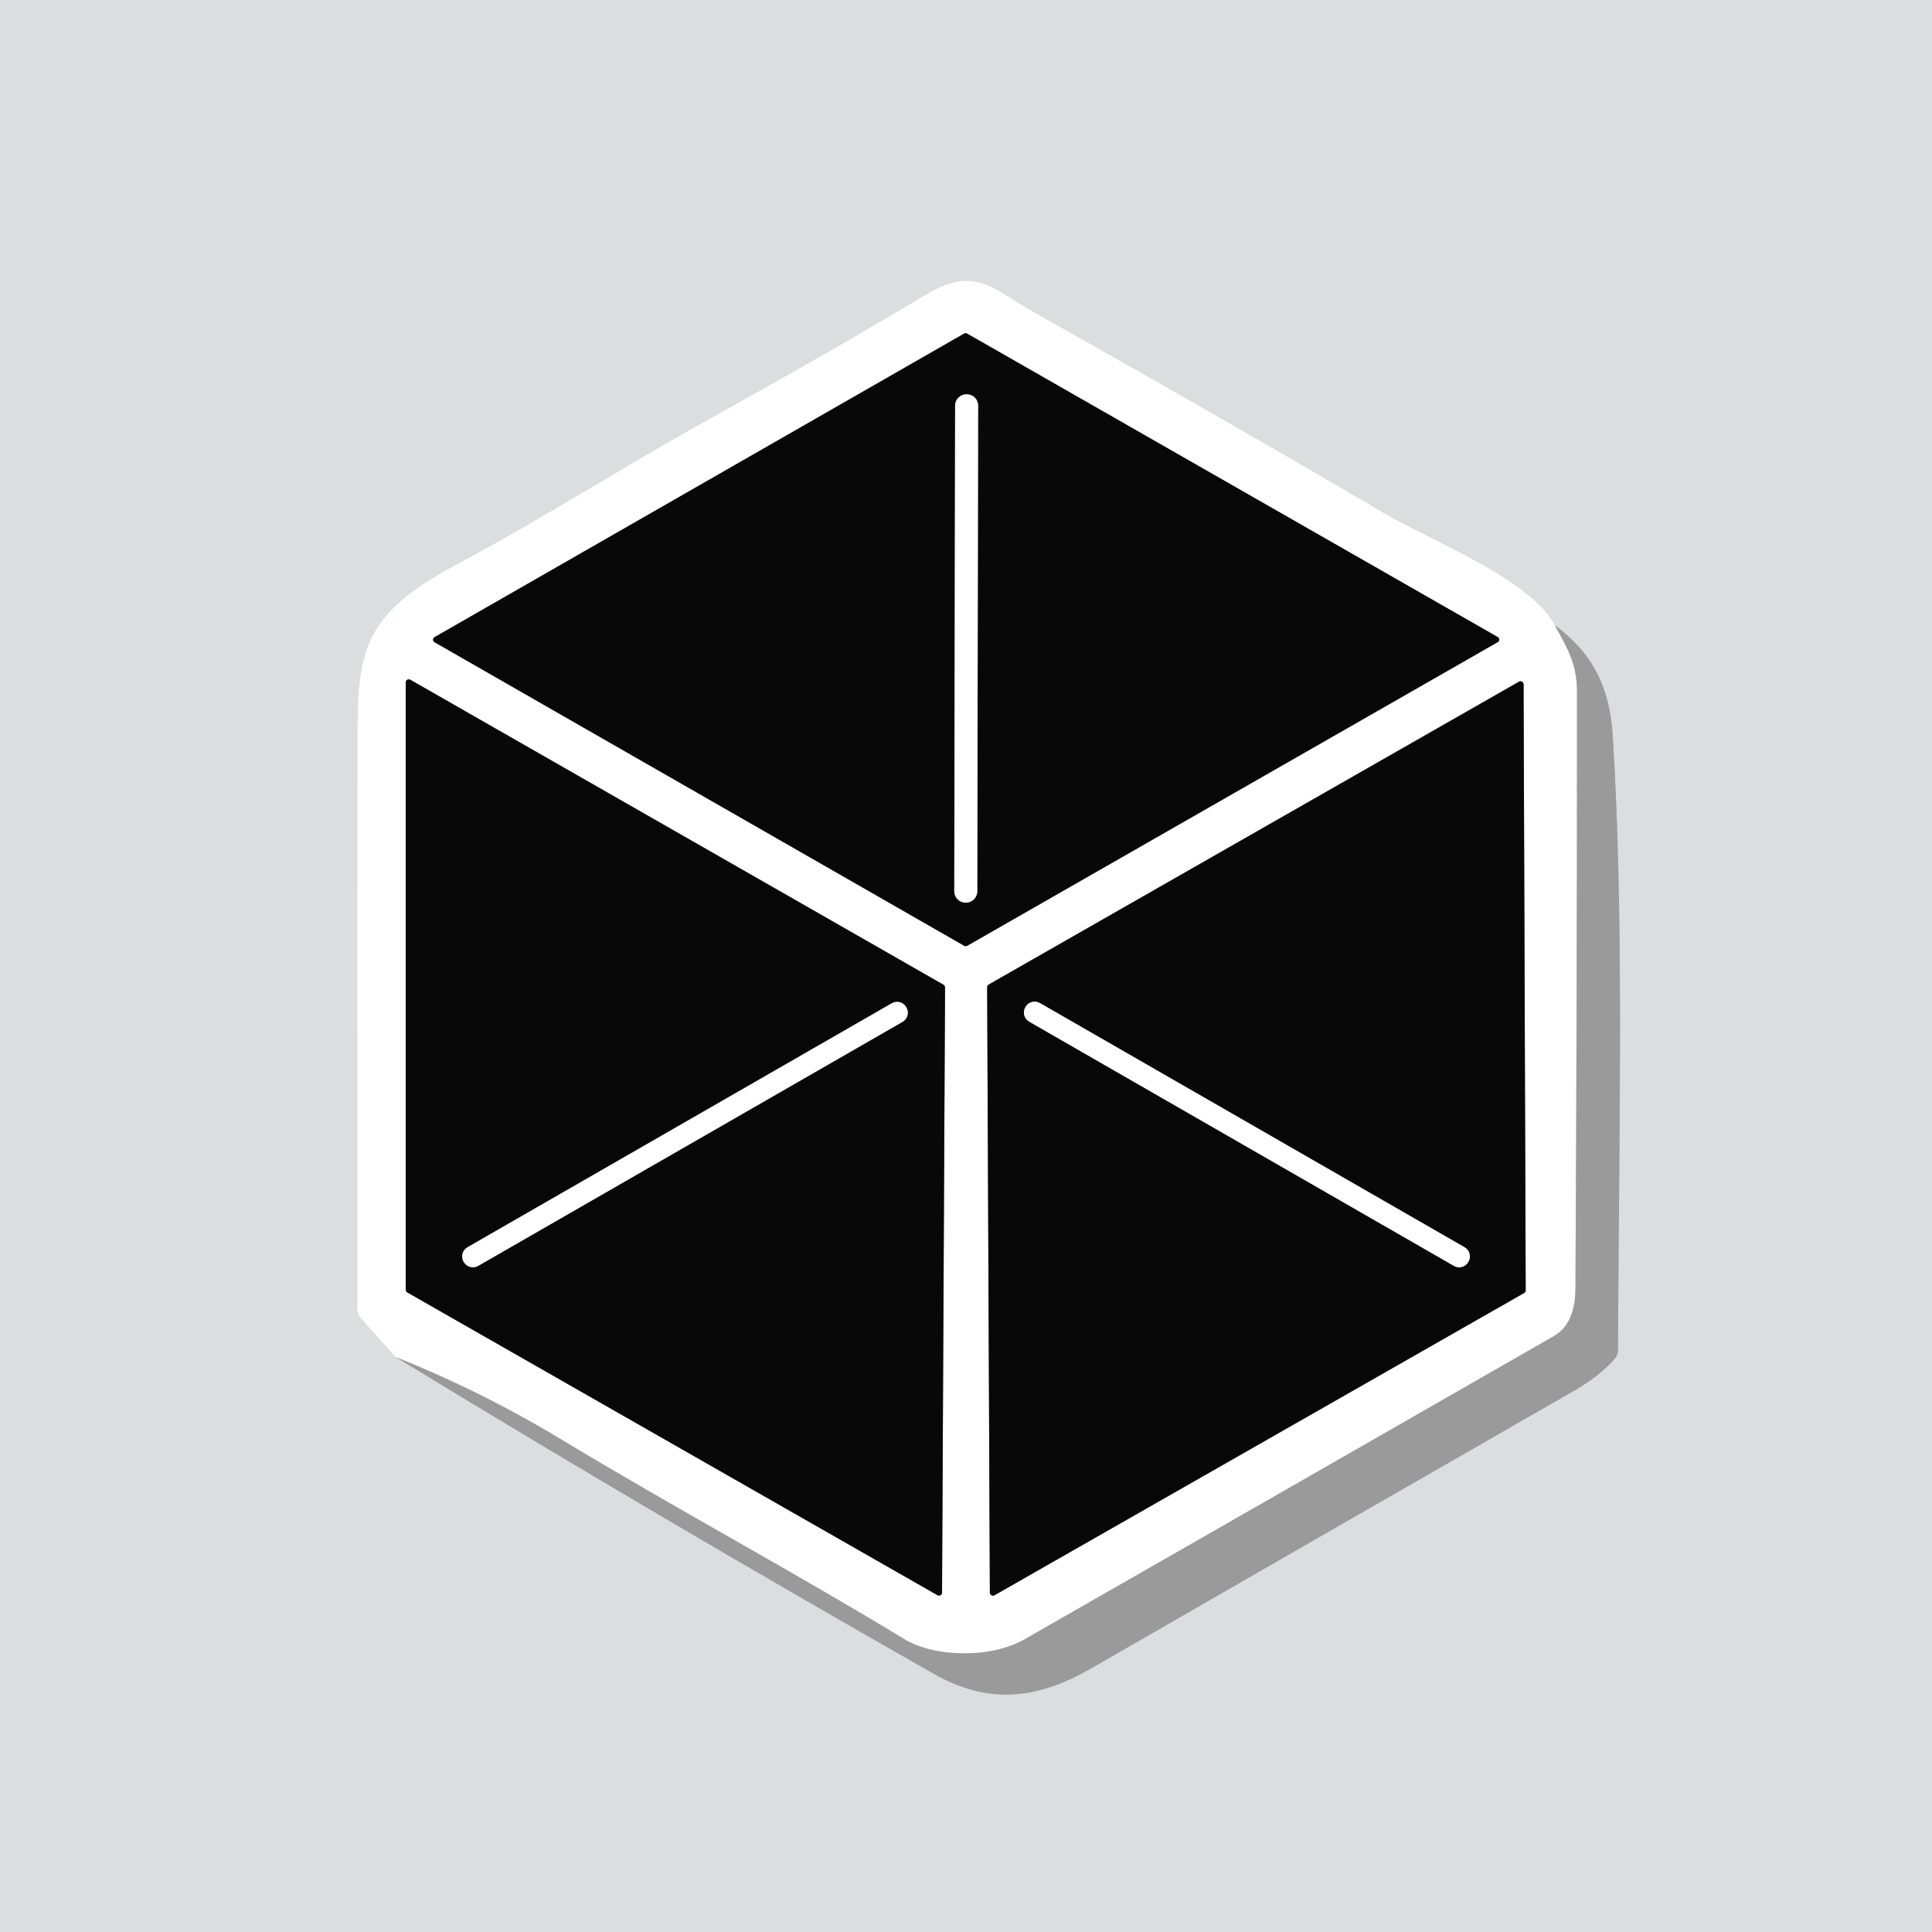
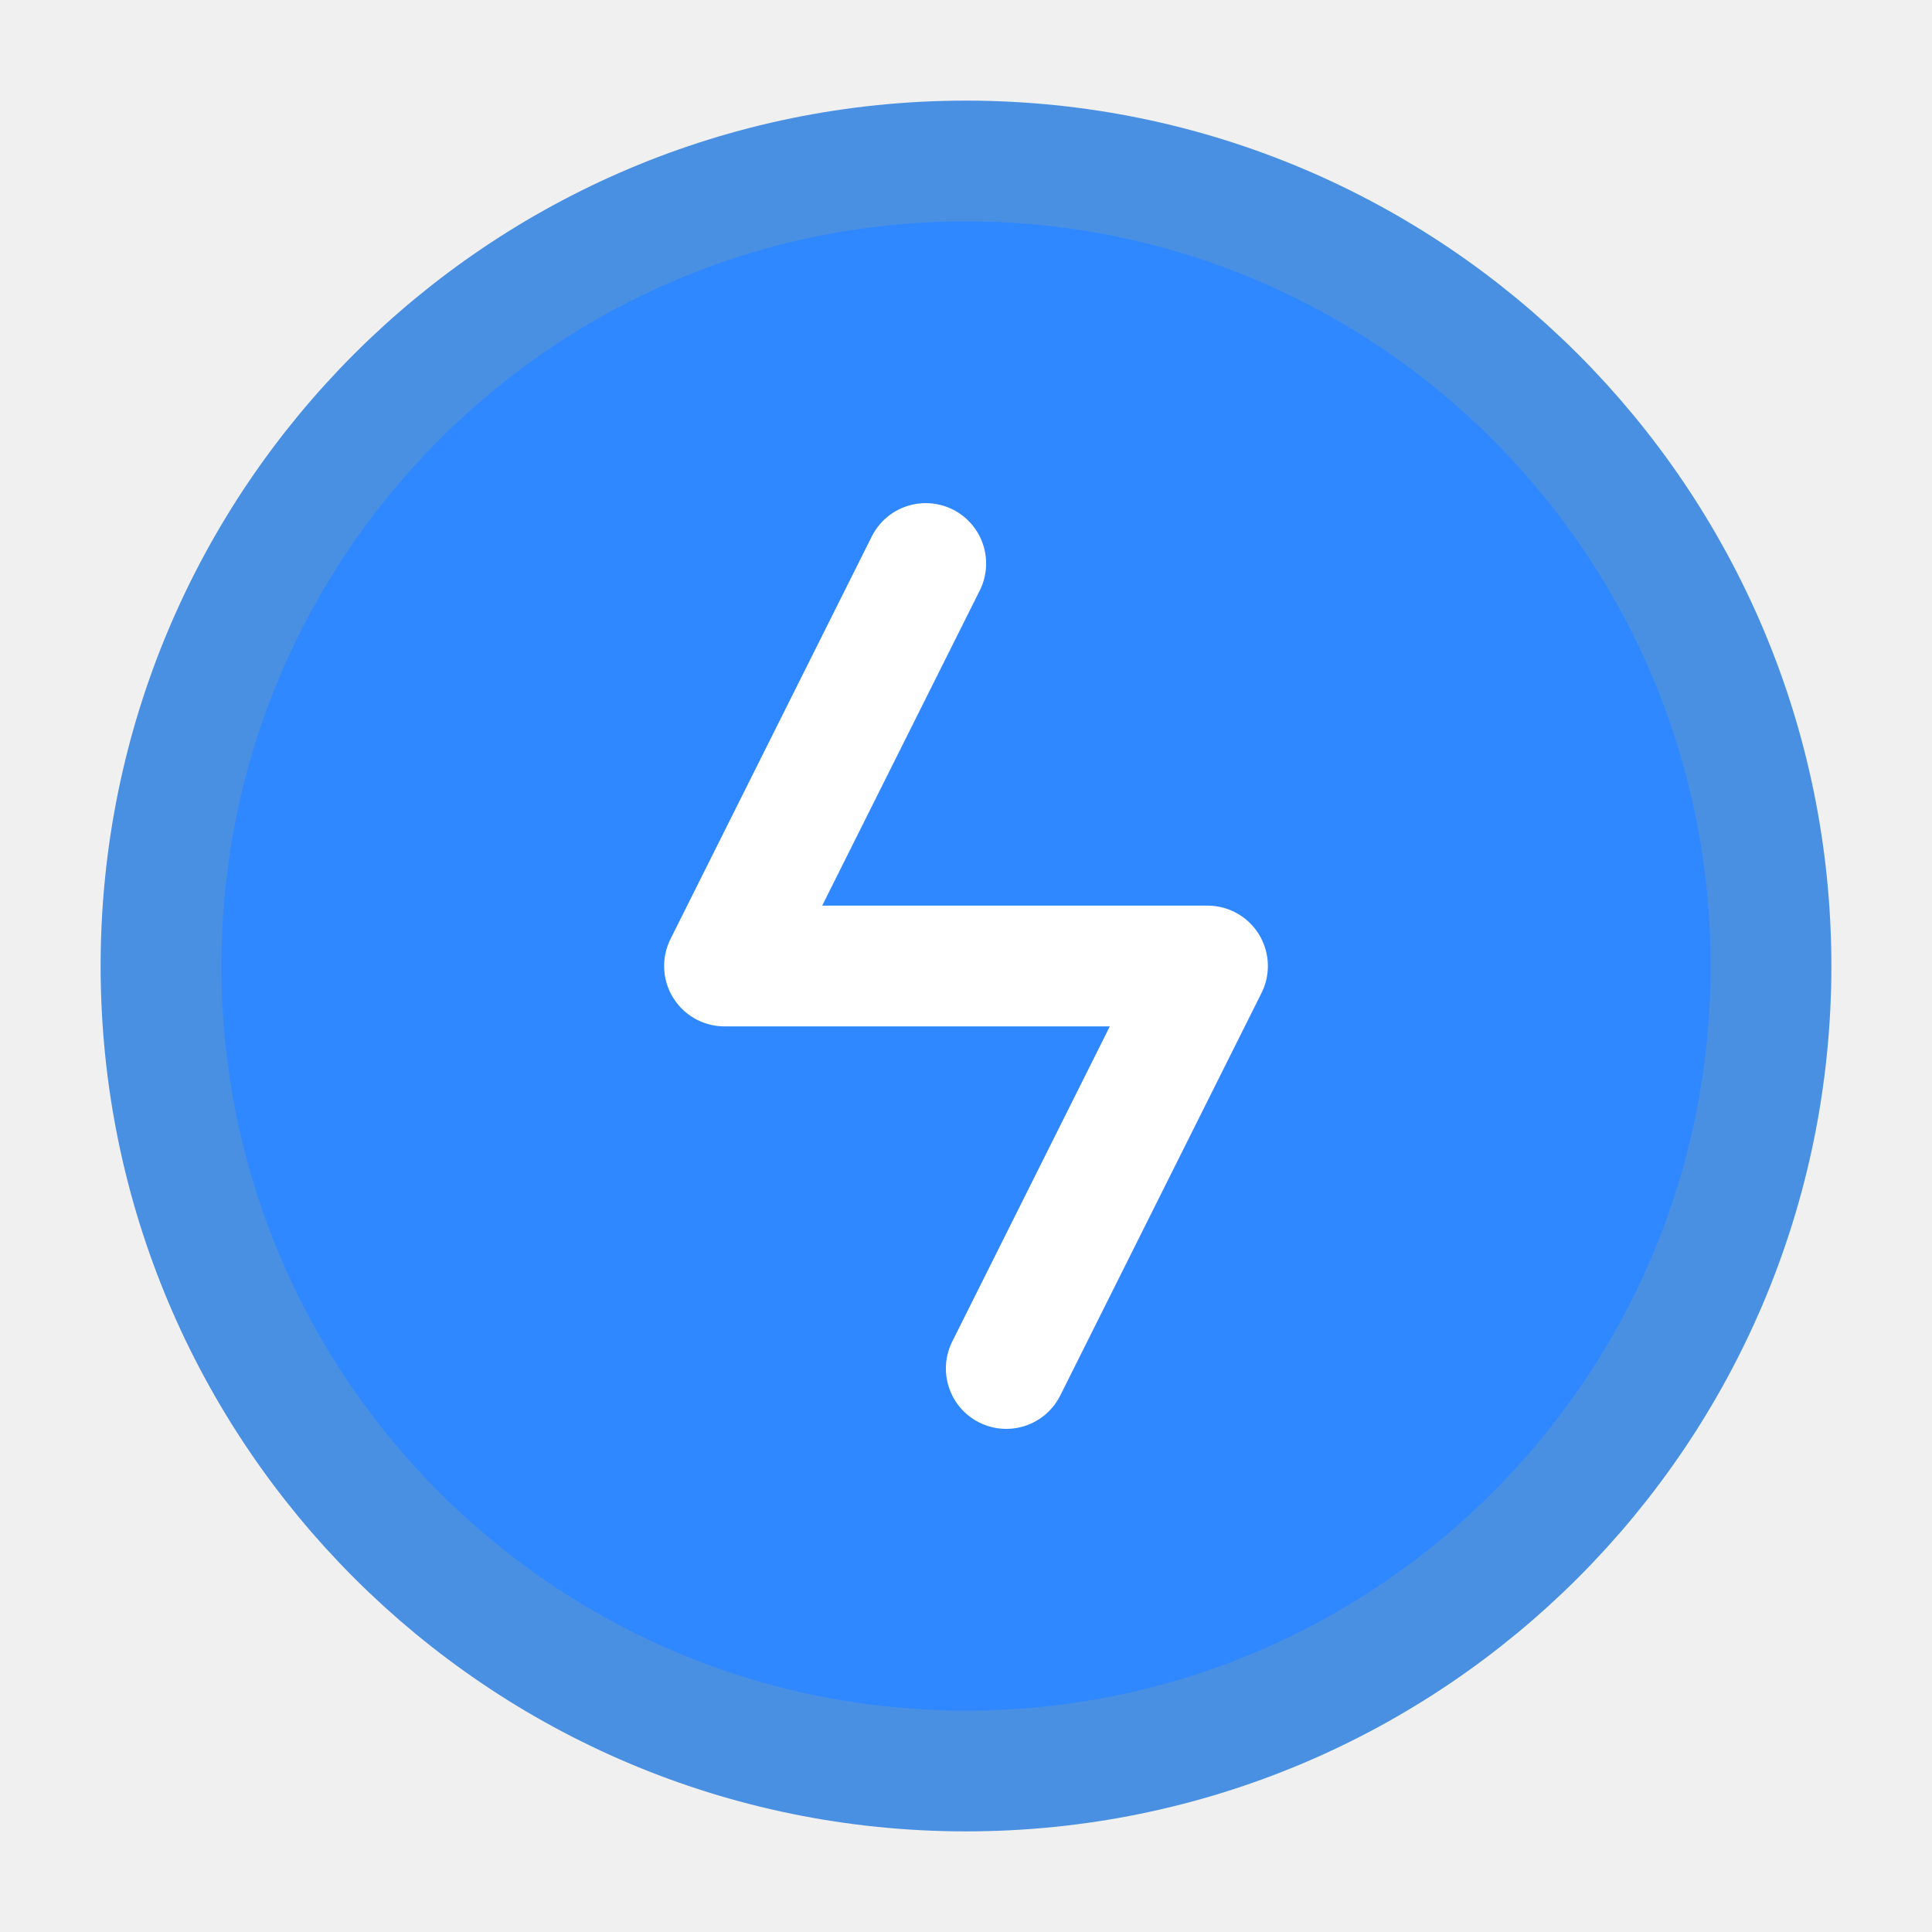
- <svg xmlns="http://www.w3.org/2000/svg" version="1.1" viewBox="0.00 0.00 200.00 200.00">
-   <g stroke-width="2.00" fill="none" stroke-linecap="butt">
-     <path stroke="#babcbd" vector-effect="non-scaling-stroke" d="   M 40.95 140.48   Q 68.55 157.30 96.63 173.25   C 102.24 176.44 107.25 175.99 112.94 172.72   Q 137.94 158.32 162.95 143.97   Q 165.51 142.50 167.13 140.70   A 1.36 1.36 0.0 0 0 167.49 139.78   C 167.62 114.80 168.11 94.50 166.94 76.07   C 166.62 71.04 164.79 67.55 160.95 64.72" />
-     <path stroke="#edefef" vector-effect="non-scaling-stroke" d="   M 160.95 64.72   C 158.30 59.86 148.11 55.99 143.18 53.08   C 131.17 46.00 119.07 39.12 106.93 32.27   C 102.78 29.92 100.95 27.45 95.80 30.54   Q 86.26 36.27 72.74 43.77   C 65.00 48.06 55.94 53.83 47.28 58.44   C 36.47 64.19 37.03 68.23 37.02 79.49   Q 36.99 107.48 37.00 135.54   A 1.33 1.30 24.1 0 0 37.35 136.43   L 40.95 140.48" />
-     <path stroke="#cdcdcd" vector-effect="non-scaling-stroke" d="   M 160.95 64.72   C 162.26 67.10 163.25 68.73 163.25 71.58   Q 163.26 102.51 163.09 133.43   Q 163.07 137.05 160.83 138.33   Q 133.44 154.04 106.07 169.70   C 102.53 171.72 96.73 171.58 93.59 169.67   C 81.84 162.53 70.33 156.39 57.98 148.94   Q 49.77 143.99 40.95 140.48" />
-     <path stroke="#848484" vector-effect="non-scaling-stroke" d="   M 155.05 66.47   A 0.30 0.30 0.0 0 0 155.05 65.95   L 100.11 34.53   A 0.30 0.30 0.0 0 0 99.81 34.53   L 44.98 65.96   A 0.30 0.30 0.0 0 0 44.98 66.48   L 99.82 97.91   A 0.30 0.30 0.0 0 0 100.12 97.91   L 155.05 66.47" />
-     <path stroke="#848484" vector-effect="non-scaling-stroke" d="   M 97.83 102.22   A 0.32 0.32 0.0 0 0 97.67 101.94   L 42.48 70.37   A 0.32 0.32 0.0 0 0 42.00 70.65   L 42.00 133.51   A 0.32 0.32 0.0 0 0 42.16 133.79   L 97.04 165.13   A 0.32 0.32 0.0 0 0 97.52 164.85   L 97.83 102.22" />
-     <path stroke="#848484" vector-effect="non-scaling-stroke" d="   M 102.35 101.92   A 0.32 0.32 0.0 0 0 102.19 102.20   L 102.47 164.86   A 0.32 0.32 0.0 0 0 102.95 165.14   L 157.78 133.85   A 0.32 0.32 0.0 0 0 157.94 133.57   L 157.72 70.85   A 0.32 0.32 0.0 0 0 157.24 70.57   L 102.35 101.92" />
-     <path stroke="#848484" vector-effect="non-scaling-stroke" d="   M 101.254 41.992   A 1.17 1.17 0.0 0 0 100.086 40.82   L 100.046 40.82   A 1.17 1.17 0.0 0 0 98.874 41.988   L 98.786 92.268   A 1.17 1.17 0.0 0 0 99.954 93.44   L 99.994 93.44   A 1.17 1.17 0.0 0 0 101.166 92.272   L 101.254 41.992" />
-     <path stroke="#848484" vector-effect="non-scaling-stroke" d="   M 93.812 104.258   A 1.09 1.09 0.0 0 0 92.324 103.856   L 48.389 129.119   A 1.09 1.09 0.0 0 0 47.988 130.608   L 48.008 130.642   A 1.09 1.09 0.0 0 0 49.496 131.044   L 93.43 105.781   A 1.09 1.09 0.0 0 0 93.832 104.292   L 93.812 104.258" />
-     <path stroke="#848484" vector-effect="non-scaling-stroke" d="   M 152.019 130.608   A 1.09 1.09 0.0 0 0 151.618 129.119   L 107.649 103.836   A 1.09 1.09 0.0 0 0 106.161 104.238   L 106.141 104.272   A 1.09 1.09 0.0 0 0 106.542 105.761   L 150.511 131.044   A 1.09 1.09 0.0 0 0 151.999 130.642   L 152.019 130.608" />
-   </g>
-   <path fill="#dadedf" d="   M 0.00 0.00   L 200.00 0.00   L 200.00 200.00   L 0.00 200.00   L 0.00 0.00   Z   M 40.95 140.48   Q 68.55 157.30 96.63 173.25   C 102.24 176.44 107.25 175.99 112.94 172.72   Q 137.94 158.32 162.95 143.97   Q 165.51 142.50 167.13 140.70   A 1.36 1.36 0.0 0 0 167.49 139.78   C 167.62 114.80 168.11 94.50 166.94 76.07   C 166.62 71.04 164.79 67.55 160.95 64.72   C 158.30 59.86 148.11 55.99 143.18 53.08   C 131.17 46.00 119.07 39.12 106.93 32.27   C 102.78 29.92 100.95 27.45 95.80 30.54   Q 86.26 36.27 72.74 43.77   C 65.00 48.06 55.94 53.83 47.28 58.44   C 36.47 64.19 37.03 68.23 37.02 79.49   Q 36.99 107.48 37.00 135.54   A 1.33 1.30 24.1 0 0 37.35 136.43   L 40.95 140.48   Z" />
-   <path fill="#ffffff" d="   M 160.95 64.72   C 162.26 67.10 163.25 68.73 163.25 71.58   Q 163.26 102.51 163.09 133.43   Q 163.07 137.05 160.83 138.33   Q 133.44 154.04 106.07 169.70   C 102.53 171.72 96.73 171.58 93.59 169.67   C 81.84 162.53 70.33 156.39 57.98 148.94   Q 49.77 143.99 40.95 140.48   L 37.35 136.43   A 1.33 1.30 24.1 0 1 37.00 135.54   Q 36.99 107.48 37.02 79.49   C 37.03 68.23 36.47 64.19 47.28 58.44   C 55.94 53.83 65.00 48.06 72.74 43.77   Q 86.26 36.27 95.80 30.54   C 100.95 27.45 102.78 29.92 106.93 32.27   C 119.07 39.12 131.17 46.00 143.18 53.08   C 148.11 55.99 158.30 59.86 160.95 64.72   Z   M 155.05 66.47   A 0.30 0.30 0.0 0 0 155.05 65.95   L 100.11 34.53   A 0.30 0.30 0.0 0 0 99.81 34.53   L 44.98 65.96   A 0.30 0.30 0.0 0 0 44.98 66.48   L 99.82 97.91   A 0.30 0.30 0.0 0 0 100.12 97.91   L 155.05 66.47   Z   M 97.83 102.22   A 0.32 0.32 0.0 0 0 97.67 101.94   L 42.48 70.37   A 0.32 0.32 0.0 0 0 42.00 70.65   L 42.00 133.51   A 0.32 0.32 0.0 0 0 42.16 133.79   L 97.04 165.13   A 0.32 0.32 0.0 0 0 97.52 164.85   L 97.83 102.22   Z   M 102.35 101.92   A 0.32 0.32 0.0 0 0 102.19 102.20   L 102.47 164.86   A 0.32 0.32 0.0 0 0 102.95 165.14   L 157.78 133.85   A 0.32 0.32 0.0 0 0 157.94 133.57   L 157.72 70.85   A 0.32 0.32 0.0 0 0 157.24 70.57   L 102.35 101.92   Z" />
-   <path fill="#080808" d="   M 155.05 66.47   L 100.12 97.91   A 0.30 0.30 0.0 0 1 99.82 97.91   L 44.98 66.48   A 0.30 0.30 0.0 0 1 44.98 65.96   L 99.81 34.53   A 0.30 0.30 0.0 0 1 100.11 34.53   L 155.05 65.95   A 0.30 0.30 0.0 0 1 155.05 66.47   Z   M 101.254 41.992   A 1.17 1.17 0.0 0 0 100.086 40.82   L 100.046 40.82   A 1.17 1.17 0.0 0 0 98.874 41.988   L 98.786 92.268   A 1.17 1.17 0.0 0 0 99.954 93.44   L 99.994 93.44   A 1.17 1.17 0.0 0 0 101.166 92.272   L 101.254 41.992   Z" />
-   <rect fill="#ffffff" x="-1.19" y="-26.31" transform="translate(100.02,67.13) rotate(0.1)" width="2.38" height="52.62" rx="1.17" />
-   <path fill="#9a9a9b" d="   M 160.95 64.72   C 164.79 67.55 166.62 71.04 166.94 76.07   C 168.11 94.50 167.62 114.80 167.49 139.78   A 1.36 1.36 0.0 0 1 167.13 140.70   Q 165.51 142.50 162.95 143.97   Q 137.94 158.32 112.94 172.72   C 107.25 175.99 102.24 176.44 96.63 173.25   Q 68.55 157.30 40.95 140.48   Q 49.77 143.99 57.98 148.94   C 70.33 156.39 81.84 162.53 93.59 169.67   C 96.73 171.58 102.53 171.72 106.07 169.70   Q 133.44 154.04 160.83 138.33   Q 163.07 137.05 163.09 133.43   Q 163.26 102.51 163.25 71.58   C 163.25 68.73 162.26 67.10 160.95 64.72   Z" />
-   <path fill="#080808" d="   M 97.83 102.22   L 97.52 164.85   A 0.32 0.32 0.0 0 1 97.04 165.13   L 42.16 133.79   A 0.32 0.32 0.0 0 1 42.00 133.51   L 42.00 70.65   A 0.32 0.32 0.0 0 1 42.48 70.37   L 97.67 101.94   A 0.32 0.32 0.0 0 1 97.83 102.22   Z   M 93.812 104.258   A 1.09 1.09 0.0 0 0 92.324 103.856   L 48.389 129.119   A 1.09 1.09 0.0 0 0 47.988 130.608   L 48.008 130.642   A 1.09 1.09 0.0 0 0 49.496 131.044   L 93.43 105.781   A 1.09 1.09 0.0 0 0 93.832 104.292   L 93.812 104.258   Z" />
-   <path fill="#080808" d="   M 102.35 101.92   L 157.24 70.57   A 0.32 0.32 0.0 0 1 157.72 70.85   L 157.94 133.57   A 0.32 0.32 0.0 0 1 157.78 133.85   L 102.95 165.14   A 0.32 0.32 0.0 0 1 102.47 164.86   L 102.19 102.20   A 0.32 0.32 0.0 0 1 102.35 101.92   Z   M 152.019 130.608   A 1.09 1.09 0.0 0 0 151.618 129.119   L 107.649 103.836   A 1.09 1.09 0.0 0 0 106.161 104.238   L 106.141 104.272   A 1.09 1.09 0.0 0 0 106.542 105.761   L 150.511 131.044   A 1.09 1.09 0.0 0 0 151.999 130.642   L 152.019 130.608   Z" />
-   <rect fill="#ffffff" x="-26.43" y="-1.11" transform="translate(70.91,117.45) rotate(-29.9)" width="52.86" height="2.22" rx="1.09" />
-   <rect fill="#ffffff" x="-26.45" y="-1.11" transform="translate(129.08,117.44) rotate(29.9)" width="52.90" height="2.22" rx="1.09" />
+ <svg xmlns="http://www.w3.org/2000/svg" width="200" height="200" viewBox="0 0 48 48" fill="none">
+   <circle cx="24" cy="24" r="20" fill="#2F88FF" stroke="#4a90e2" stroke-width="3" />
+   <path d="M23 14L18 24H30L25 34" stroke="#FFF" stroke-width="3" stroke-linecap="round" stroke-linejoin="round" />
</svg>
